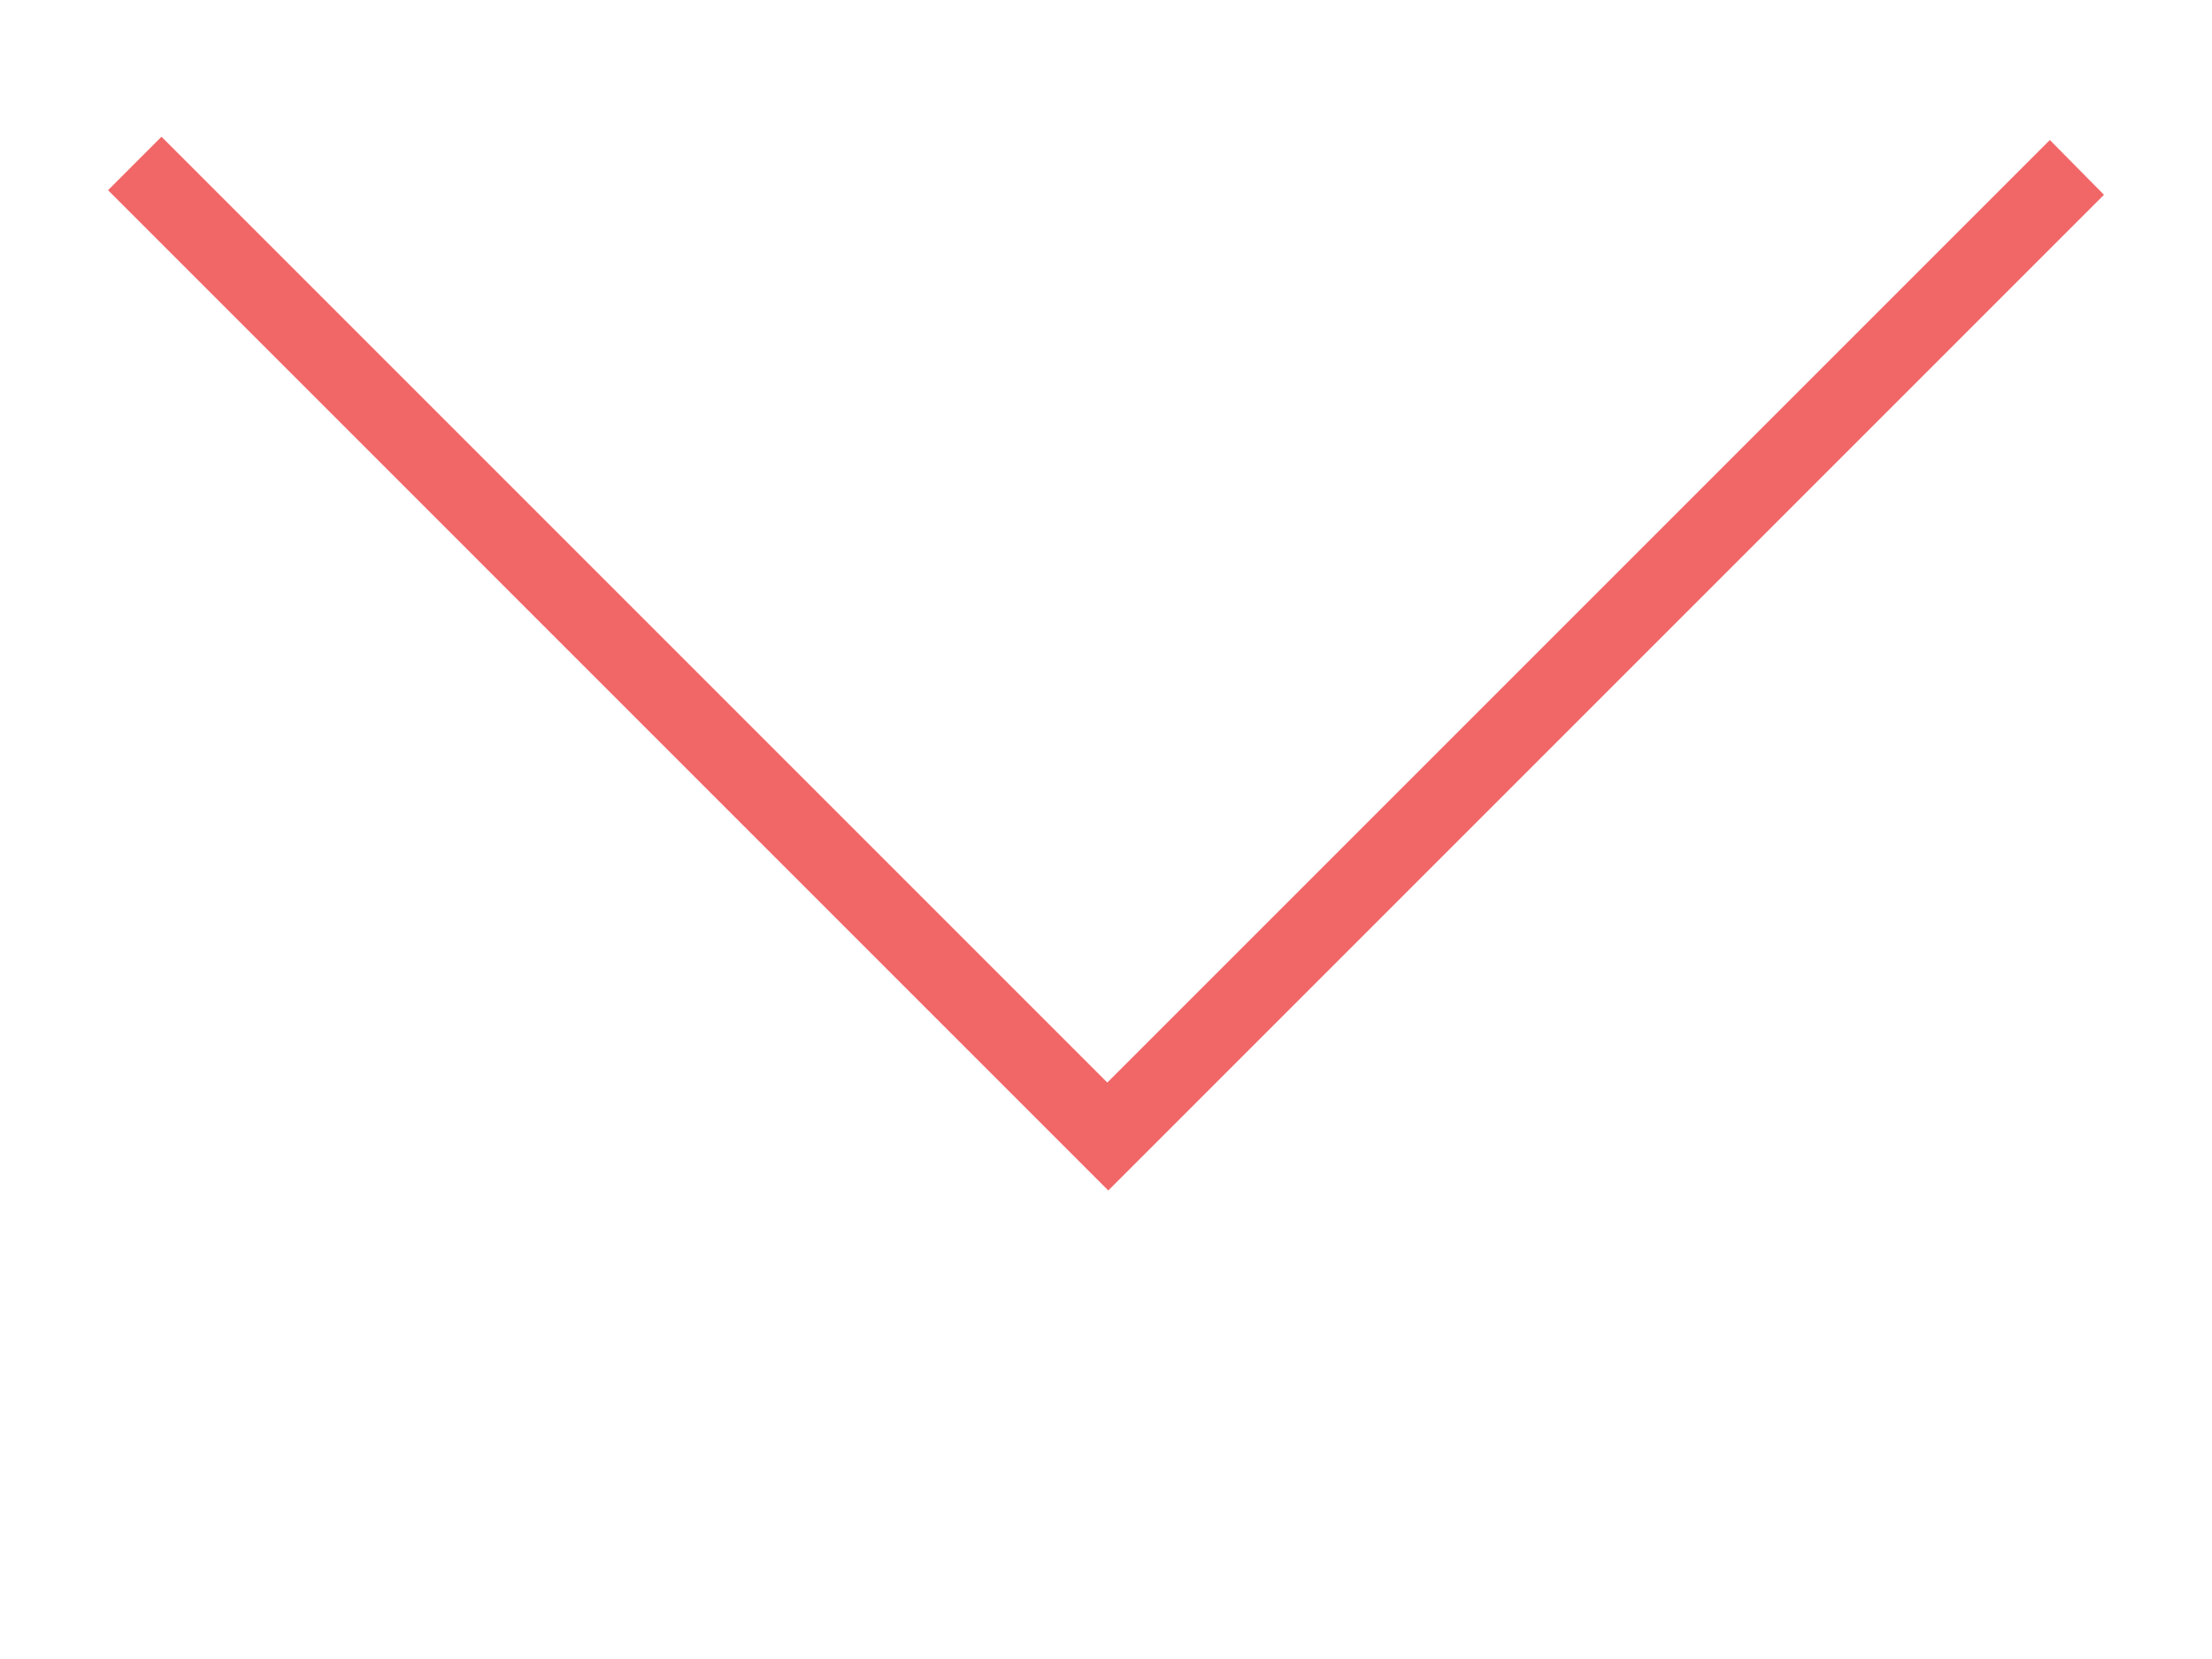
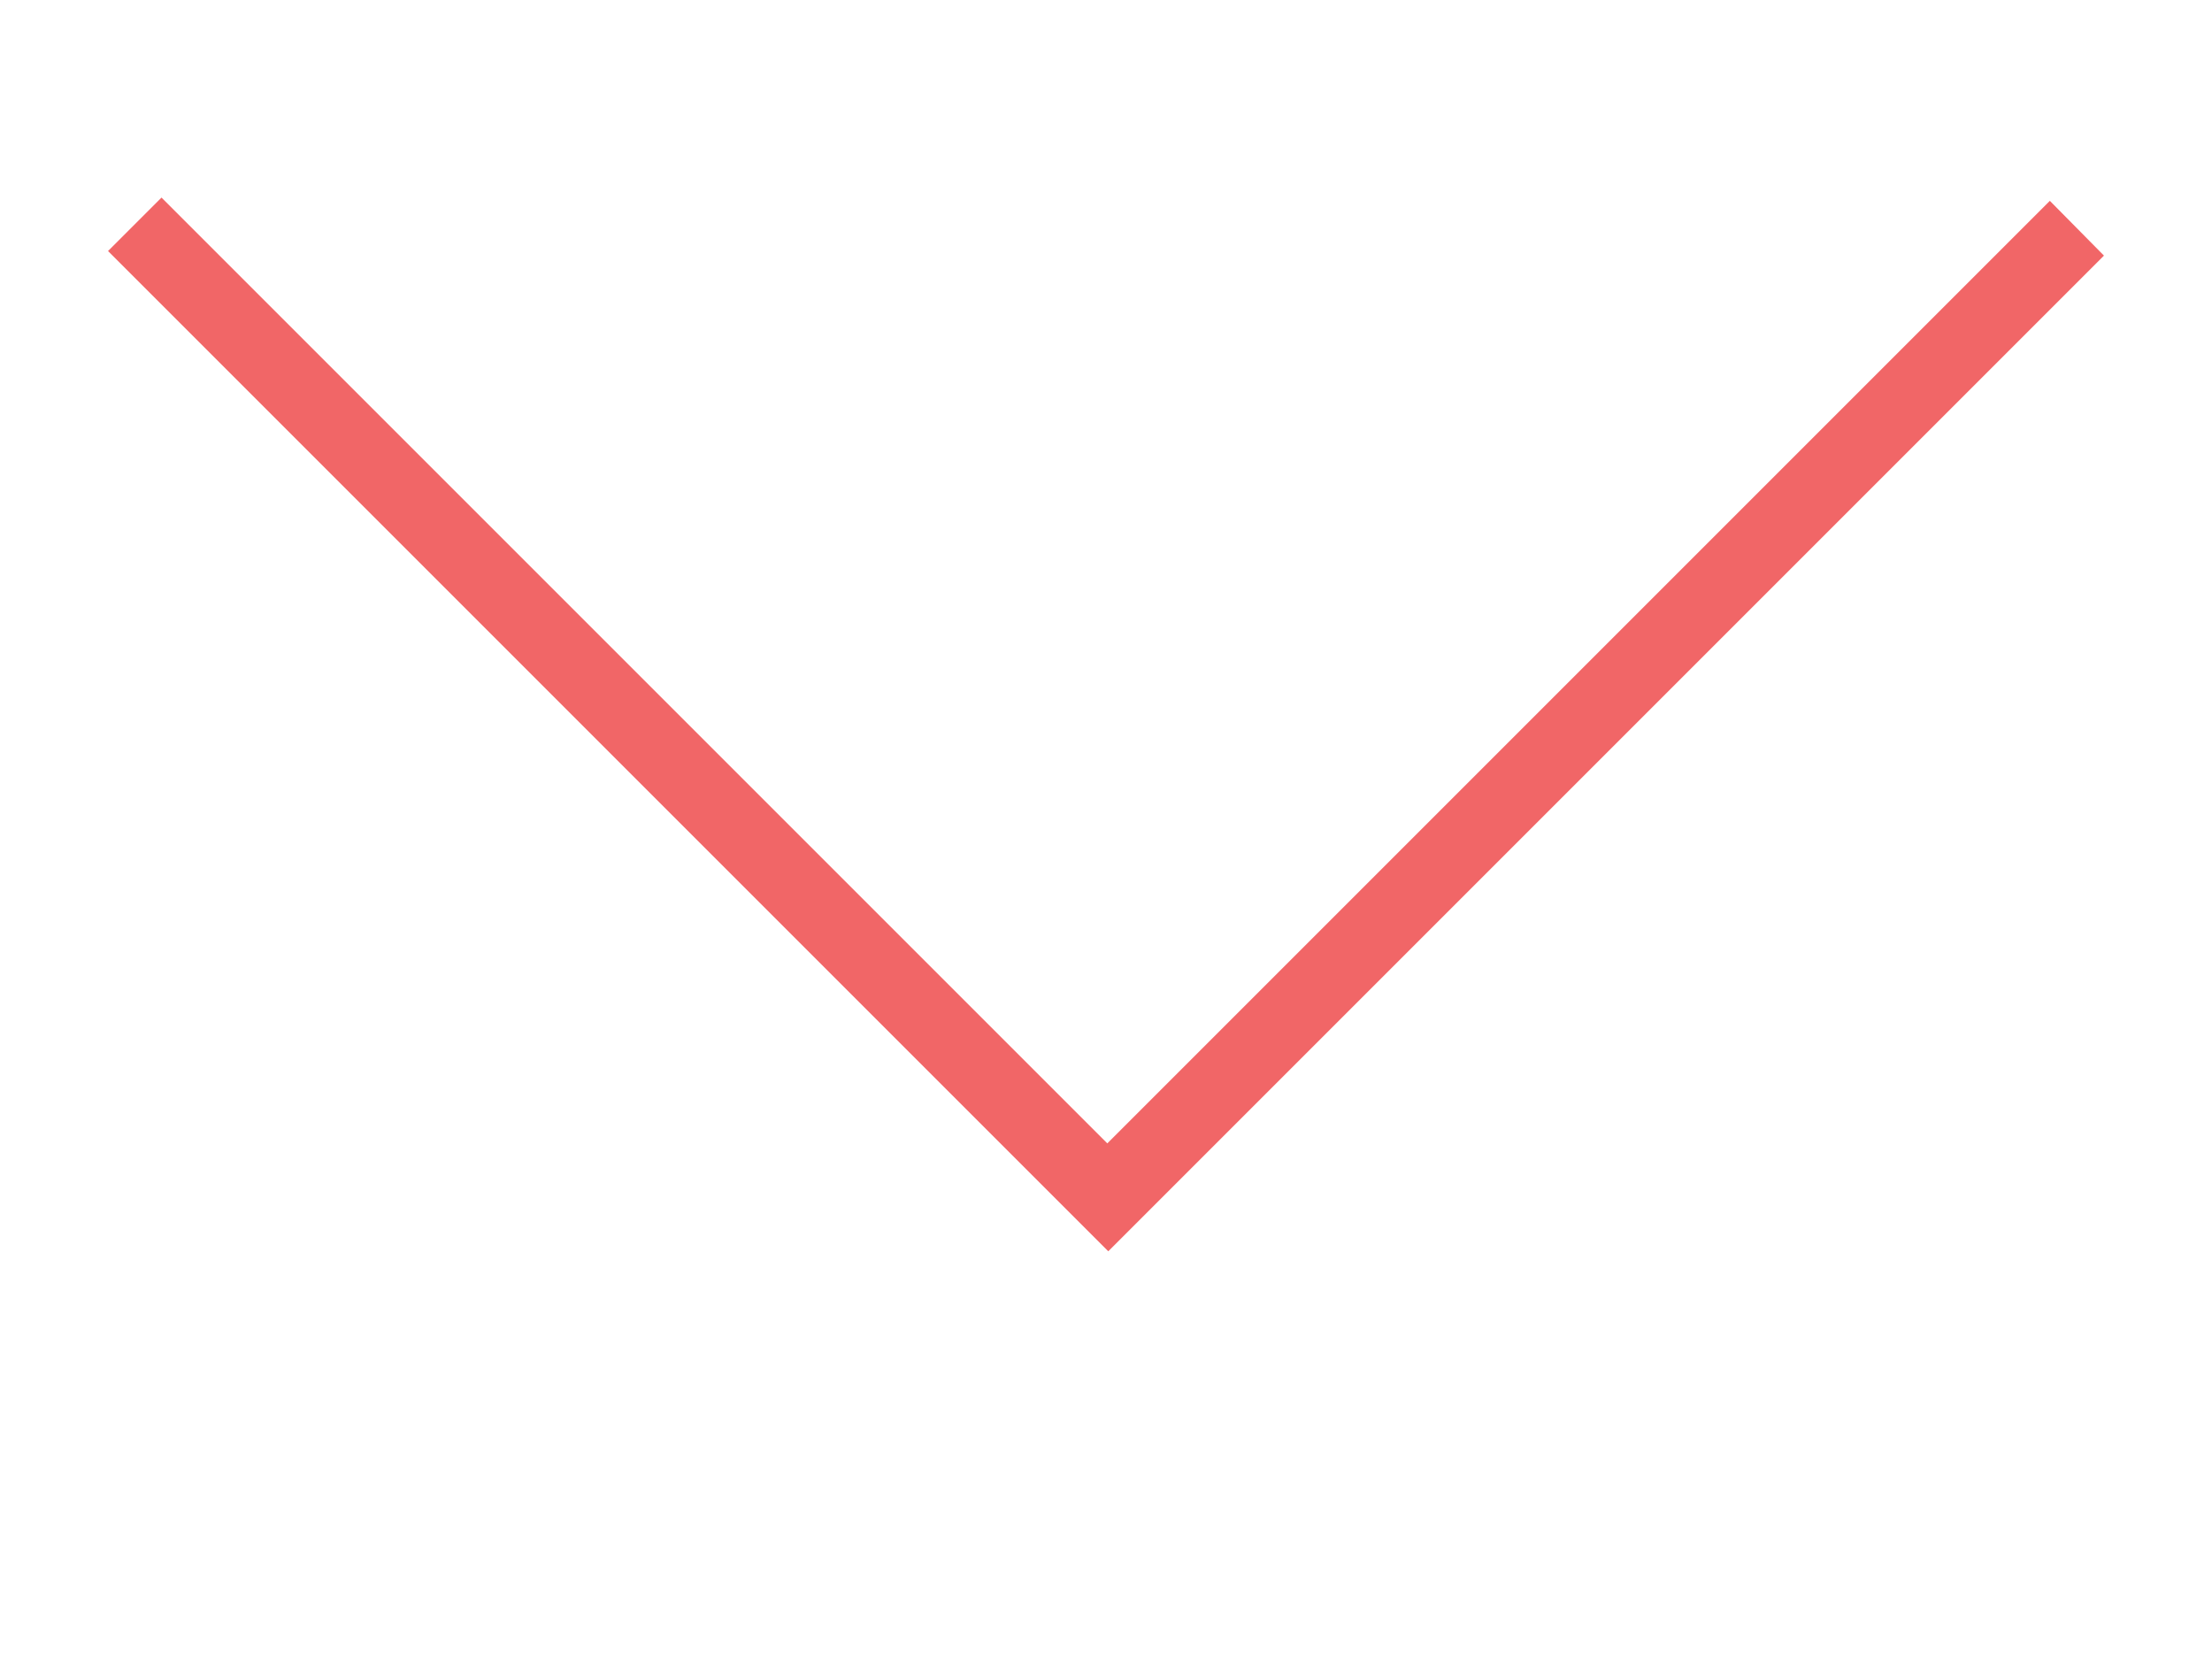
- <svg xmlns="http://www.w3.org/2000/svg" version="1.1" id="Layer_1" x="0px" y="0px" width="400px" height="300px" viewBox="0 -30 400 300" enable-background="new 0 -30 400 300" xml:space="preserve">
-   <polygon fill="#F16667" points="380.464,5.223 200.414,185.273 19.536,4.395 29.204,-5.273 200.237,165.76 370.679,-4.682 " />
+ <svg xmlns="http://www.w3.org/2000/svg" version="1.1" id="Layer_1" x="0px" y="0px" width="400px" height="300px" viewBox="0 0 400 300" enable-background="new 0 0 400 300" xml:space="preserve">
+   <polygon fill="#F16667" points="380.464,46.223 200.414,226.273 19.536,45.395 29.204,35.727 200.237,206.76 370.679,36.318 " />
</svg>
